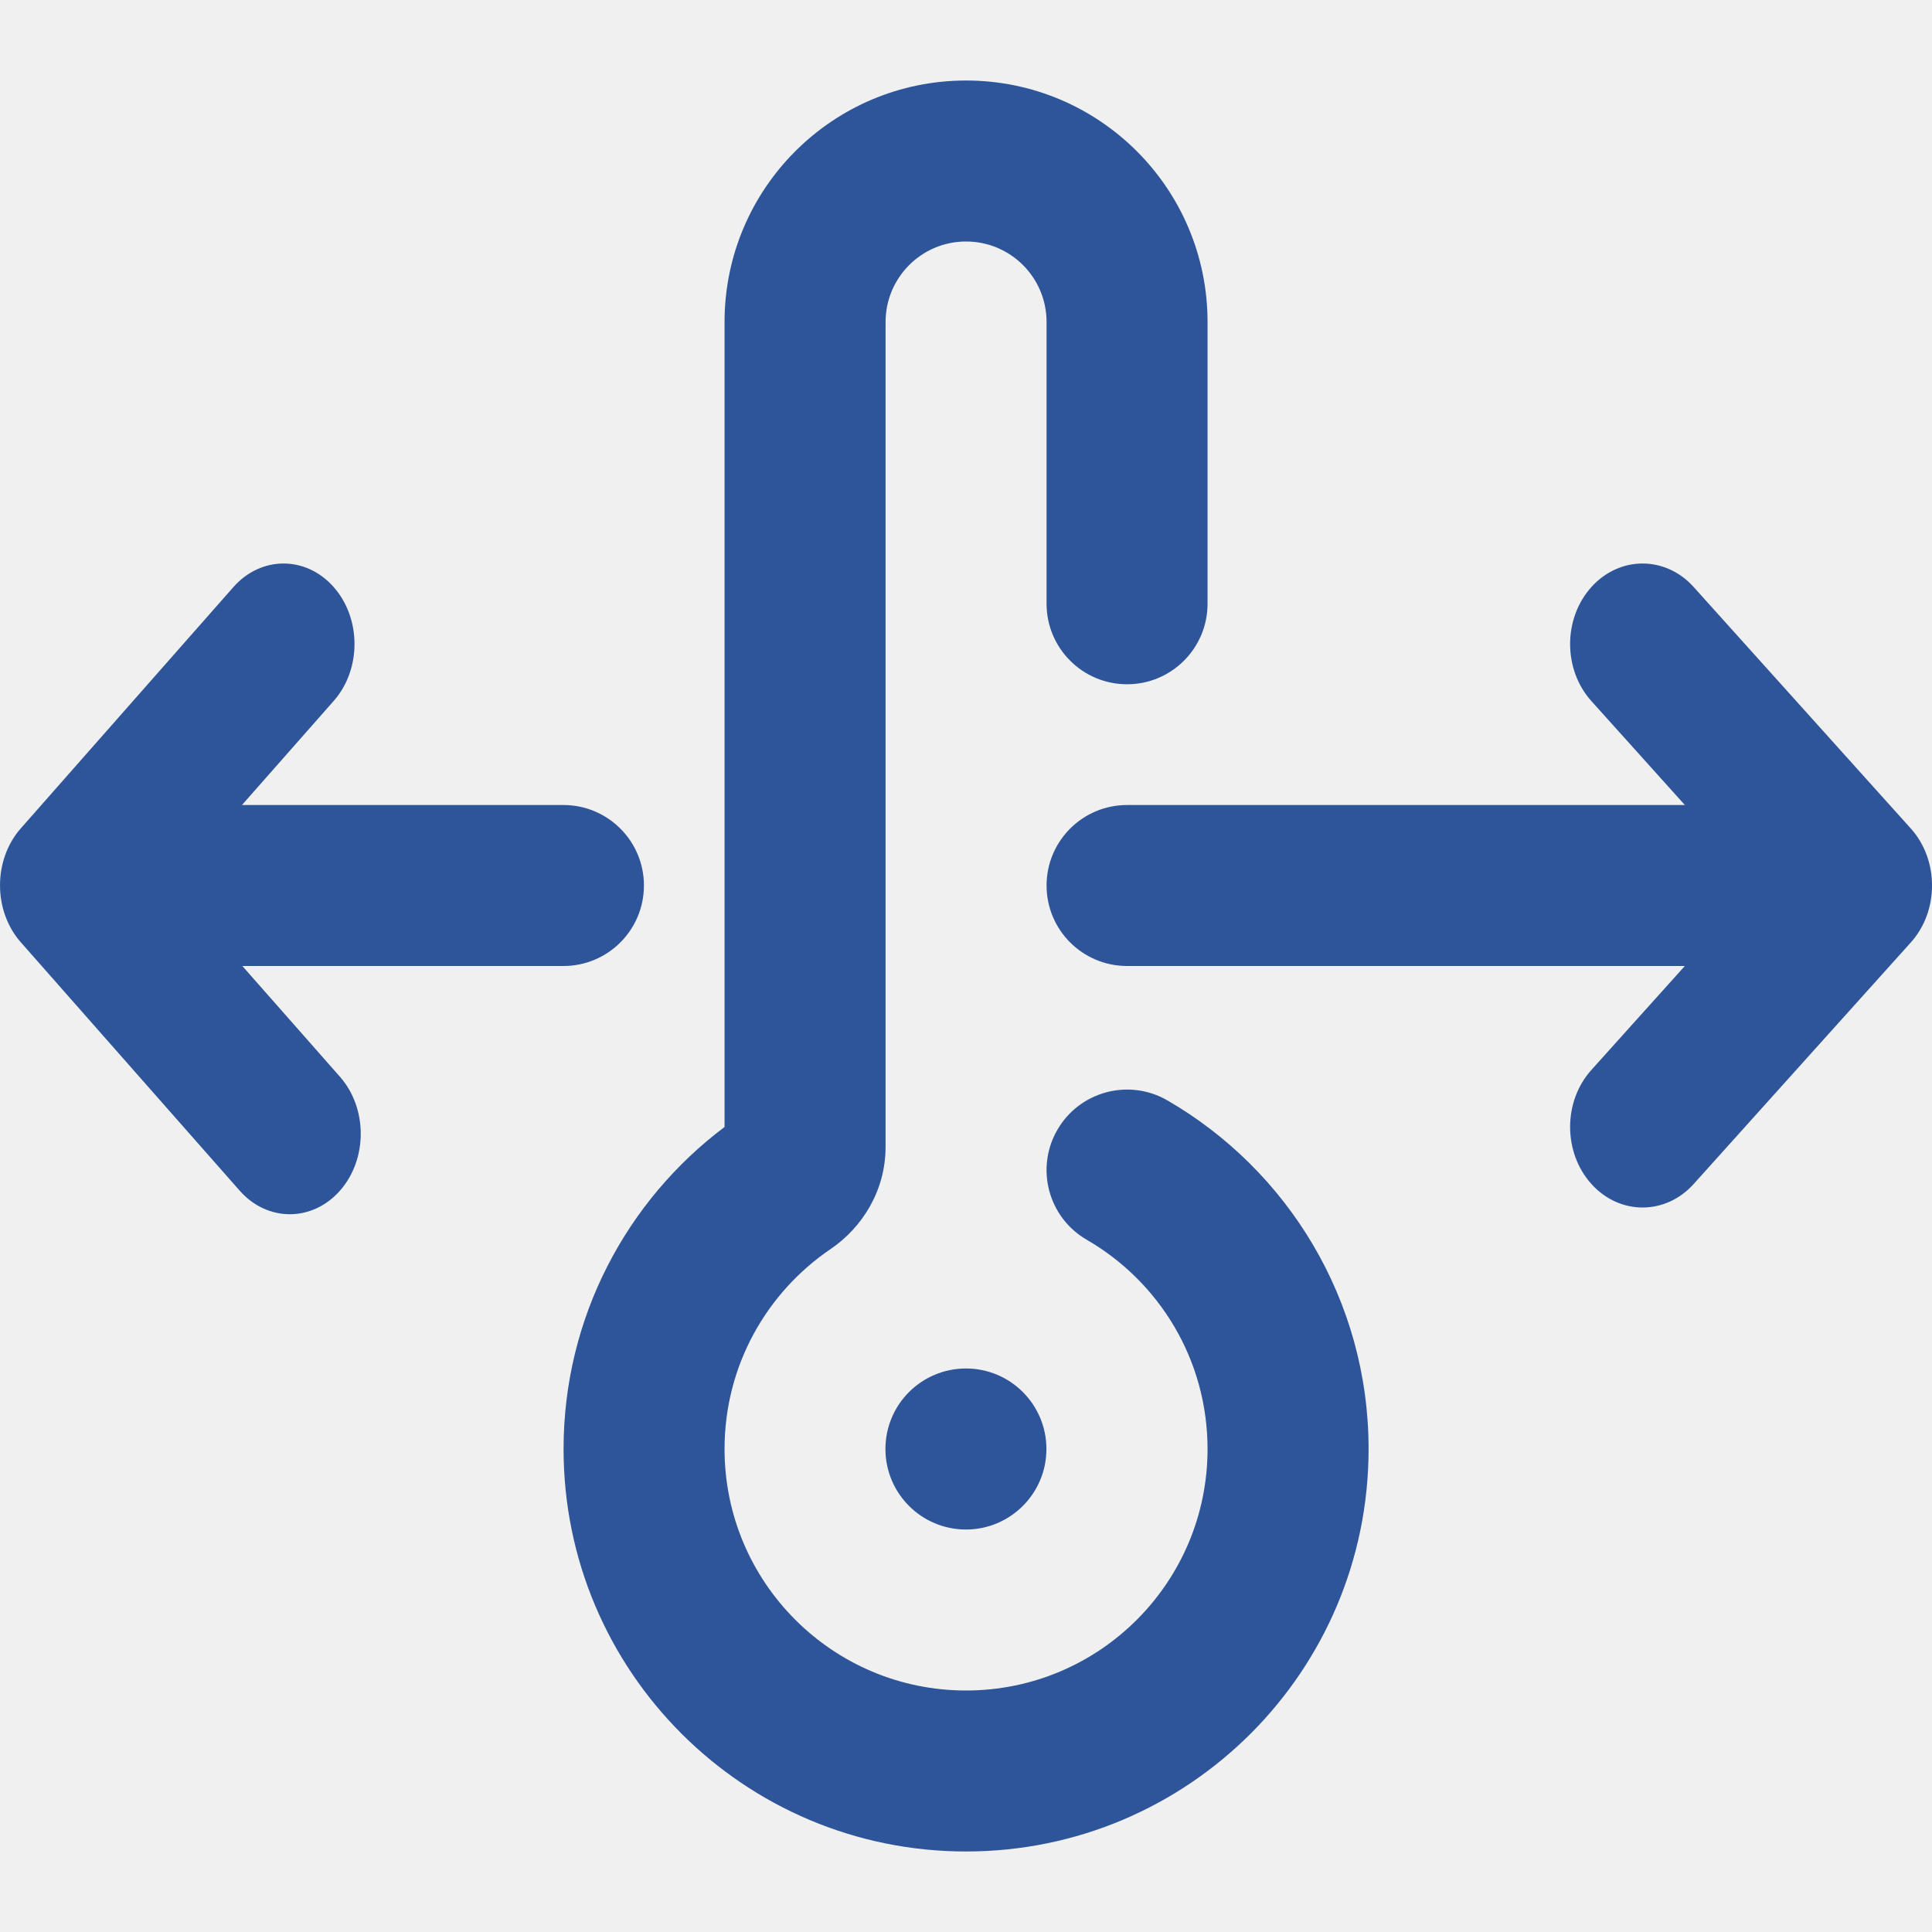
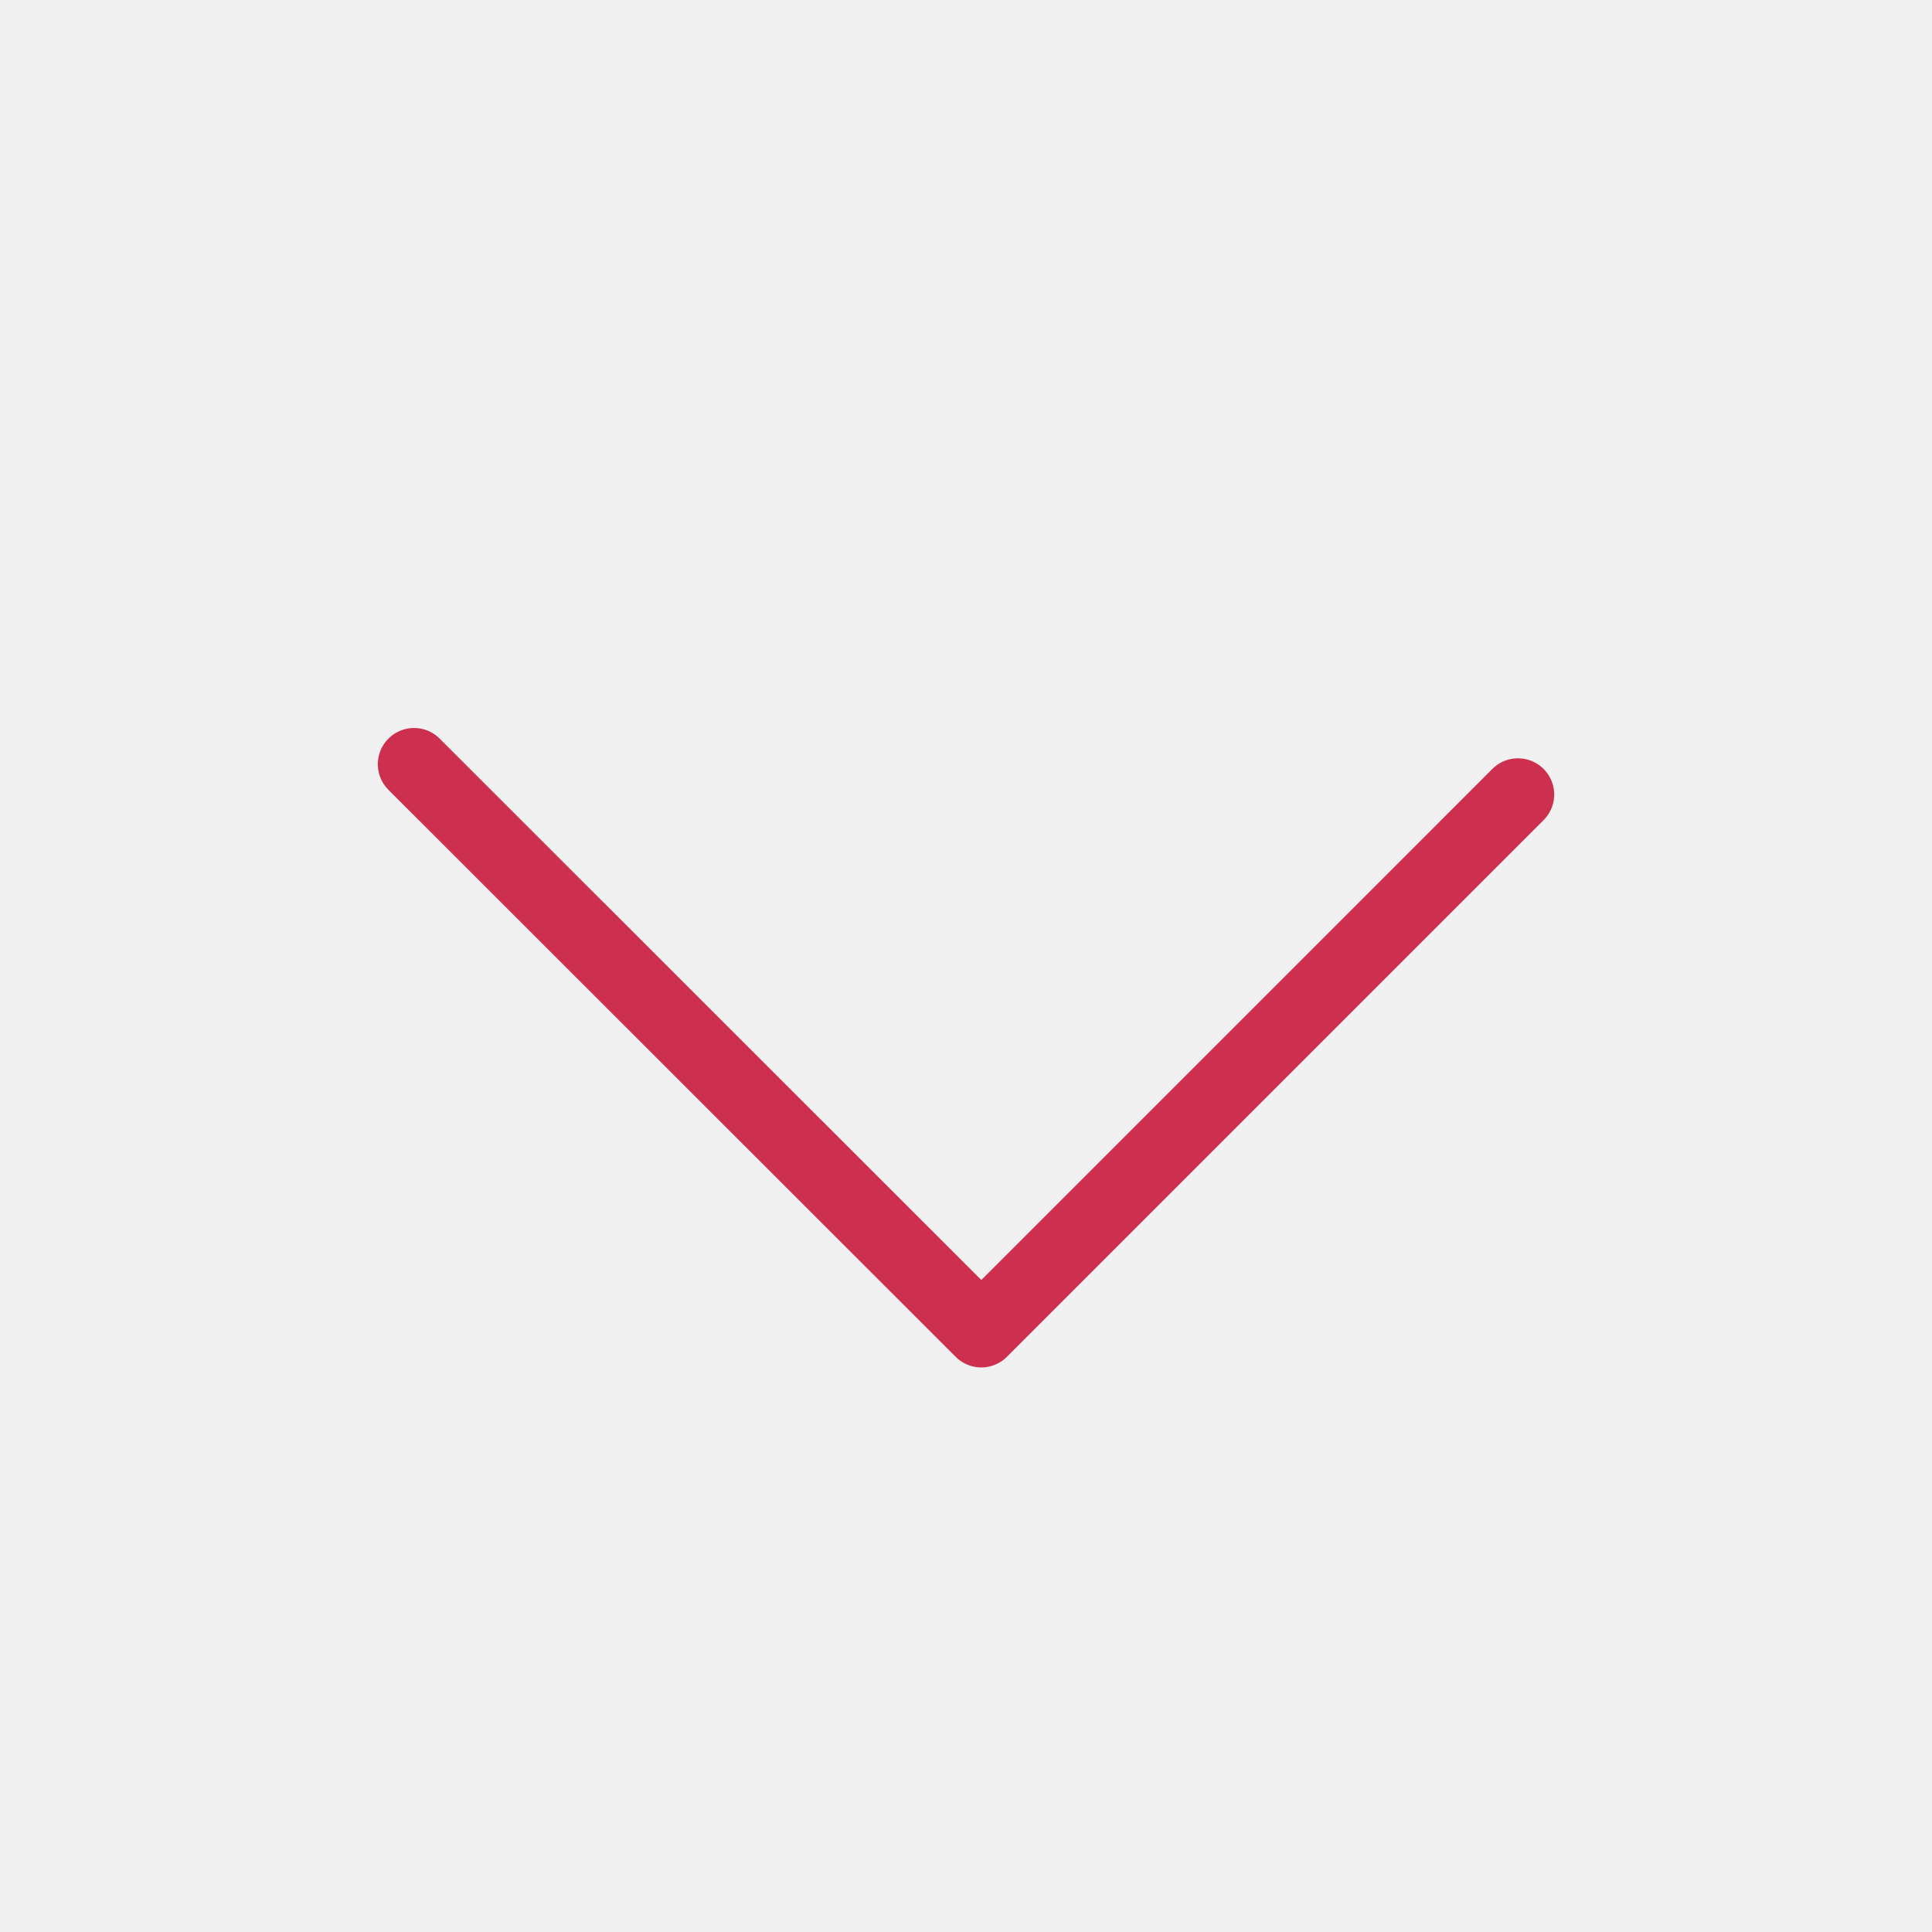
- <svg xmlns="http://www.w3.org/2000/svg" width="40" height="40" viewBox="0 0 40 40" fill="none">
-   <g clip-path="url(#clip0_1_1410)">
-     <path fill-rule="evenodd" clip-rule="evenodd" d="M15.001 6.667C15.001 3.905 17.24 1.667 20.001 1.667C22.763 1.667 25.001 3.905 25.001 6.667V12.5C25.001 13.42 24.255 14.167 23.335 14.167C22.414 14.167 21.668 13.42 21.668 12.5V6.667C21.668 5.746 20.922 5 20.001 5C19.081 5 18.335 5.746 18.335 6.667V23.744C18.335 24.658 17.845 25.42 17.197 25.86C15.868 26.762 15.001 28.28 15.001 30C15.001 32.761 17.24 35 20.001 35C22.763 35 25.001 32.761 25.001 30C25.001 28.151 23.999 26.535 22.5 25.668C21.703 25.207 21.431 24.188 21.892 23.391C22.353 22.594 23.372 22.322 24.169 22.782C26.656 24.221 28.335 26.913 28.335 30C28.335 34.602 24.604 38.333 20.001 38.333C15.399 38.333 11.668 34.602 11.668 30C11.668 27.272 12.98 24.851 15.001 23.333V6.667Z" fill="#2E5599" />
-     <path d="M21.668 18.333C21.668 17.413 22.414 16.667 23.335 16.667H35.001C35.922 16.667 36.668 17.413 36.668 18.333C36.668 19.254 35.922 20 35.001 20H23.335C22.414 20 21.668 19.254 21.668 18.333Z" fill="#2E5599" />
-     <path d="M3.332 18.333C3.332 17.413 4.078 16.667 4.999 16.667H11.665C12.586 16.667 13.332 17.413 13.332 18.333C13.332 19.254 12.586 20 11.665 20H4.999C4.078 20 3.332 19.254 3.332 18.333Z" fill="#2E5599" />
-     <path fill-rule="evenodd" clip-rule="evenodd" d="M35.067 24.512C34.482 25.163 33.533 25.163 32.947 24.512C32.361 23.86 32.361 22.804 32.947 22.153L36.381 18.333L32.947 14.514C32.361 13.862 32.361 12.806 32.947 12.155C33.533 11.504 34.482 11.504 35.067 12.155L39.562 17.154C40.147 17.805 40.147 18.861 39.562 19.512L35.067 24.512Z" fill="#2E5599" />
-     <path fill-rule="evenodd" clip-rule="evenodd" d="M4.962 24.651C5.535 25.302 6.465 25.302 7.039 24.651C7.612 24 7.612 22.945 7.039 22.294L3.545 18.329L6.909 14.512C7.483 13.861 7.483 12.806 6.909 12.155C6.336 11.504 5.406 11.504 4.832 12.155L0.43 17.151C-0.143 17.802 -0.143 18.857 0.43 19.508L4.962 24.651Z" fill="#2E5599" />
-     <path d="M21.665 30C21.665 30.92 20.919 31.667 19.999 31.667C19.078 31.667 18.332 30.92 18.332 30C18.332 29.079 19.078 28.333 19.999 28.333C20.919 28.333 21.665 29.079 21.665 30Z" fill="#2E5599" />
-   </g>
+ <svg xmlns="http://www.w3.org/2000/svg" id="a" viewBox="0 0 72 72">
  <defs>
-     <clipPath id="clip0_1_1410">
-       <rect width="40" height="40" fill="white" />
-     </clipPath>
+     <style>.b{fill:none;stroke:#cd304e;stroke-linecap:round;stroke-linejoin:round;stroke-width:2.7px;}</style>
  </defs>
+   <polyline class="b" points="15.43 28.48 36.57 49.61 56.57 29.61" />
</svg>
